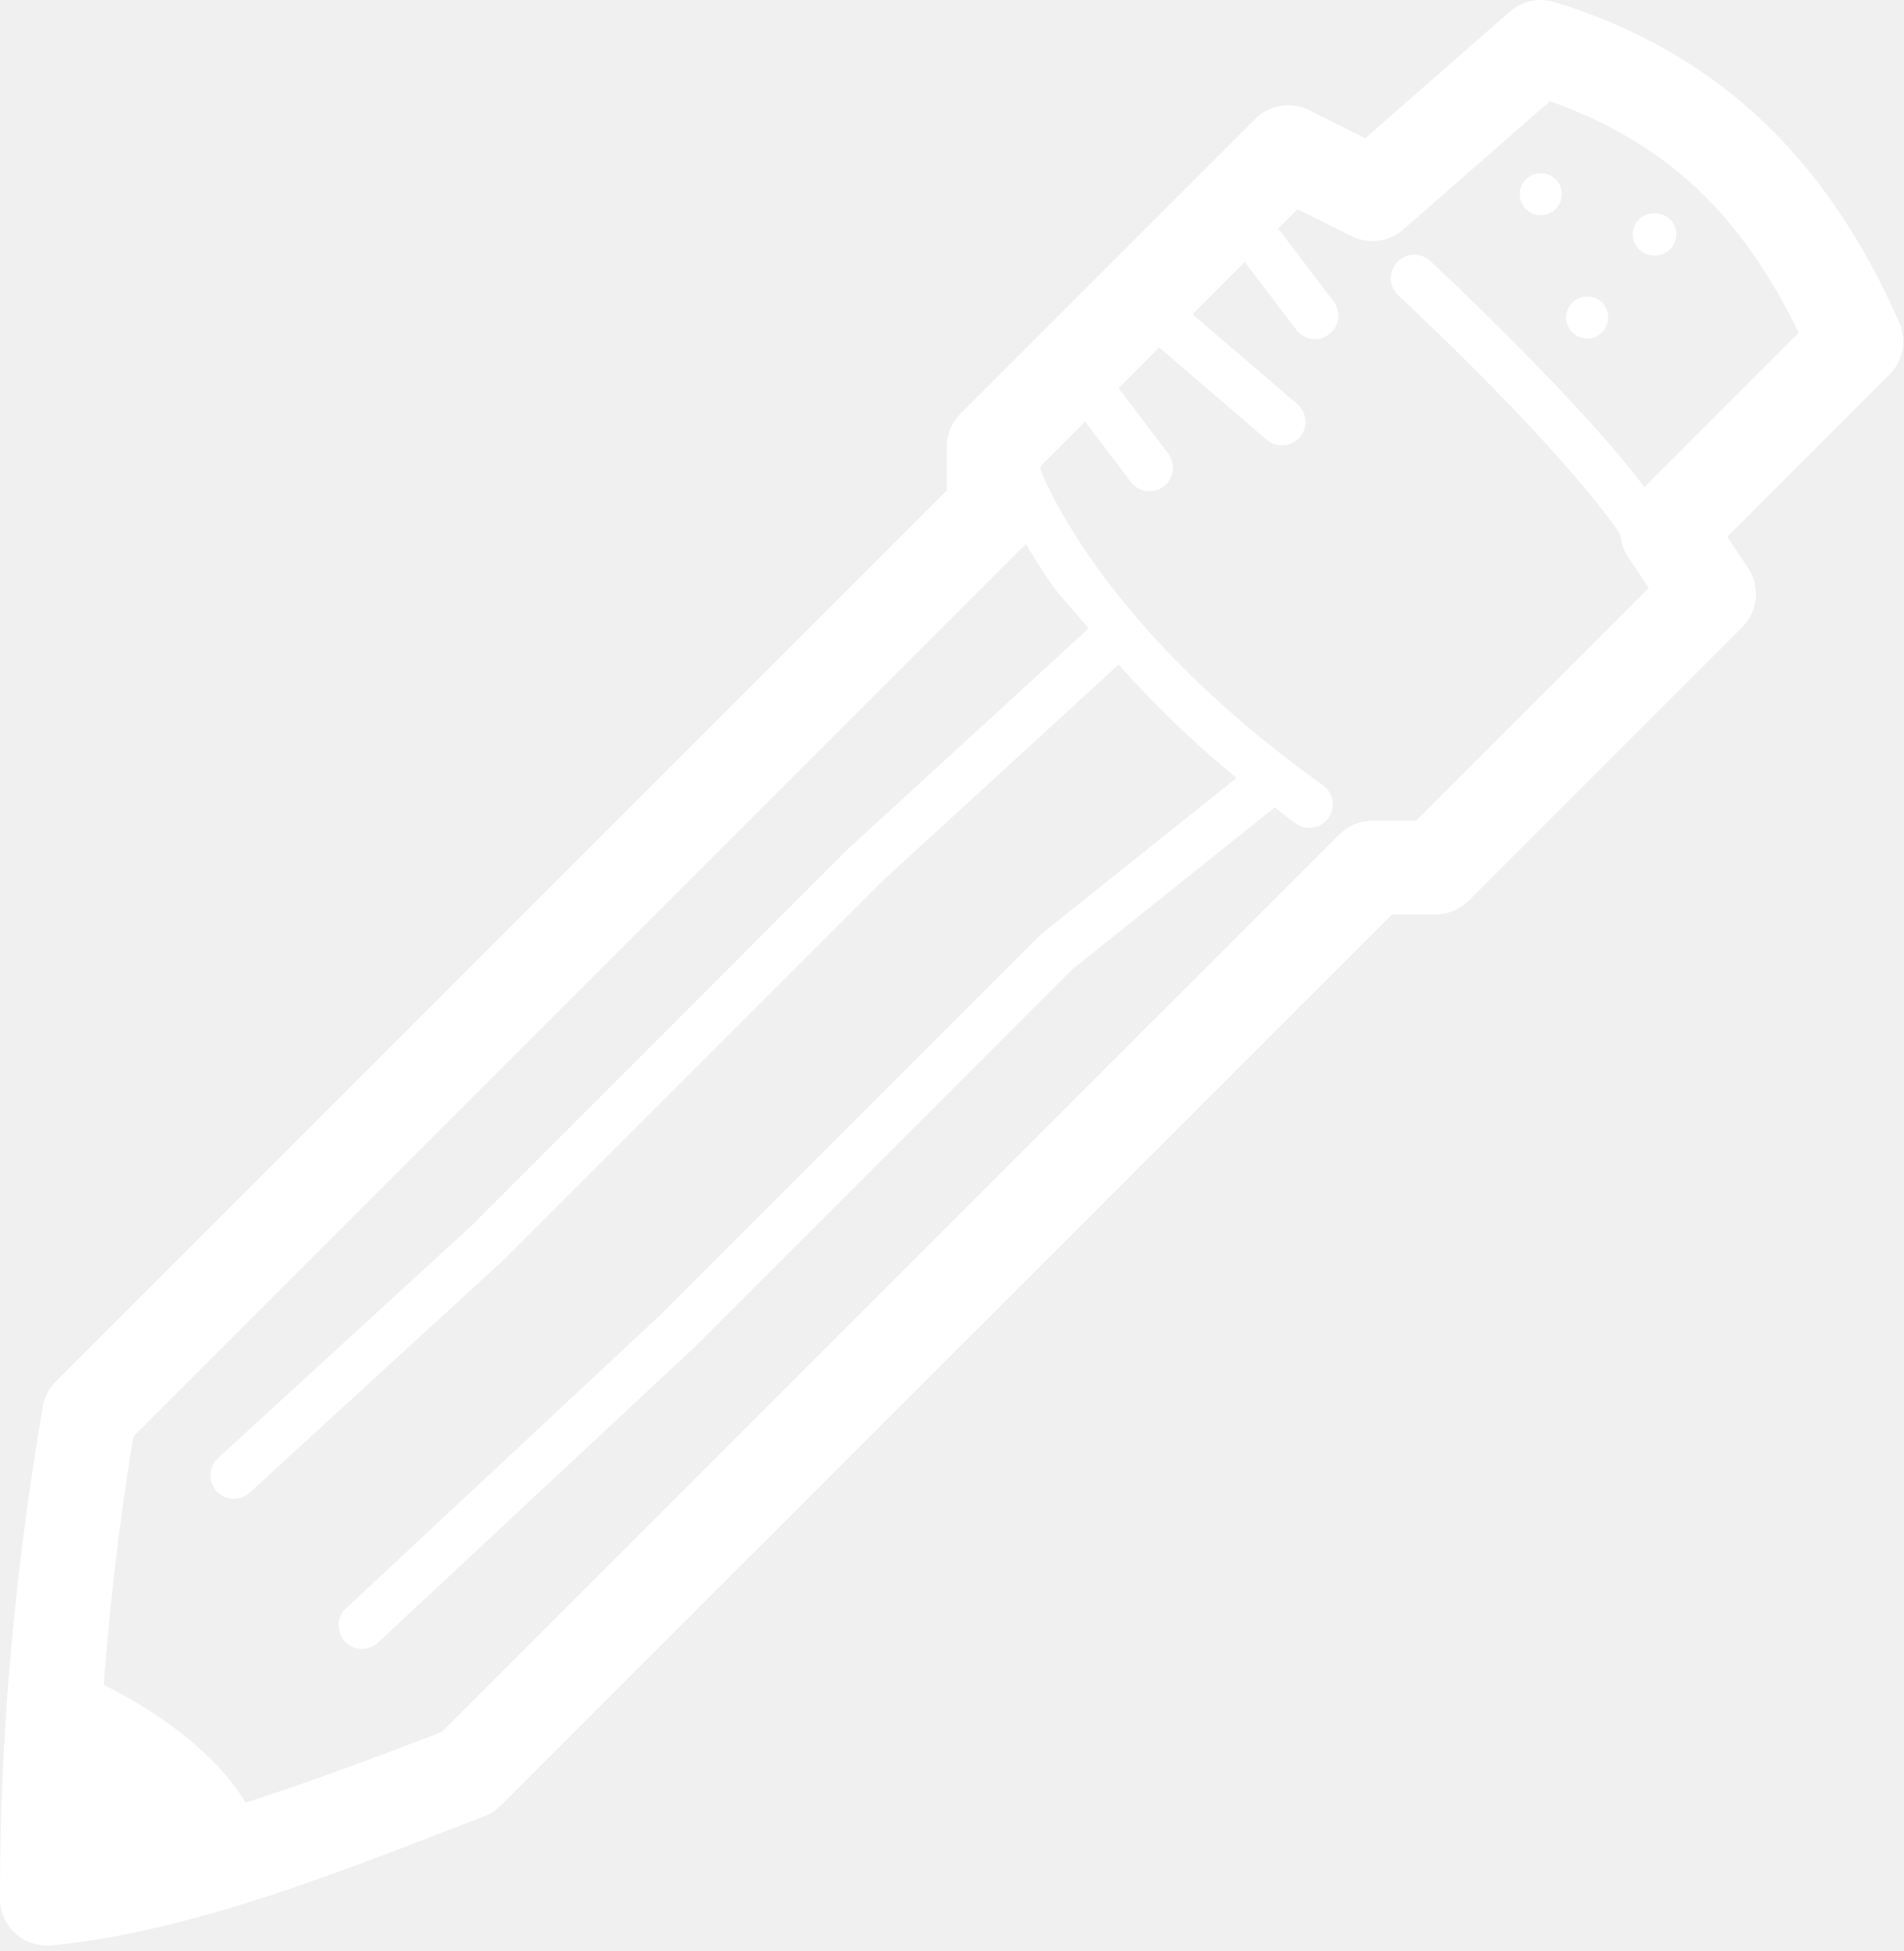
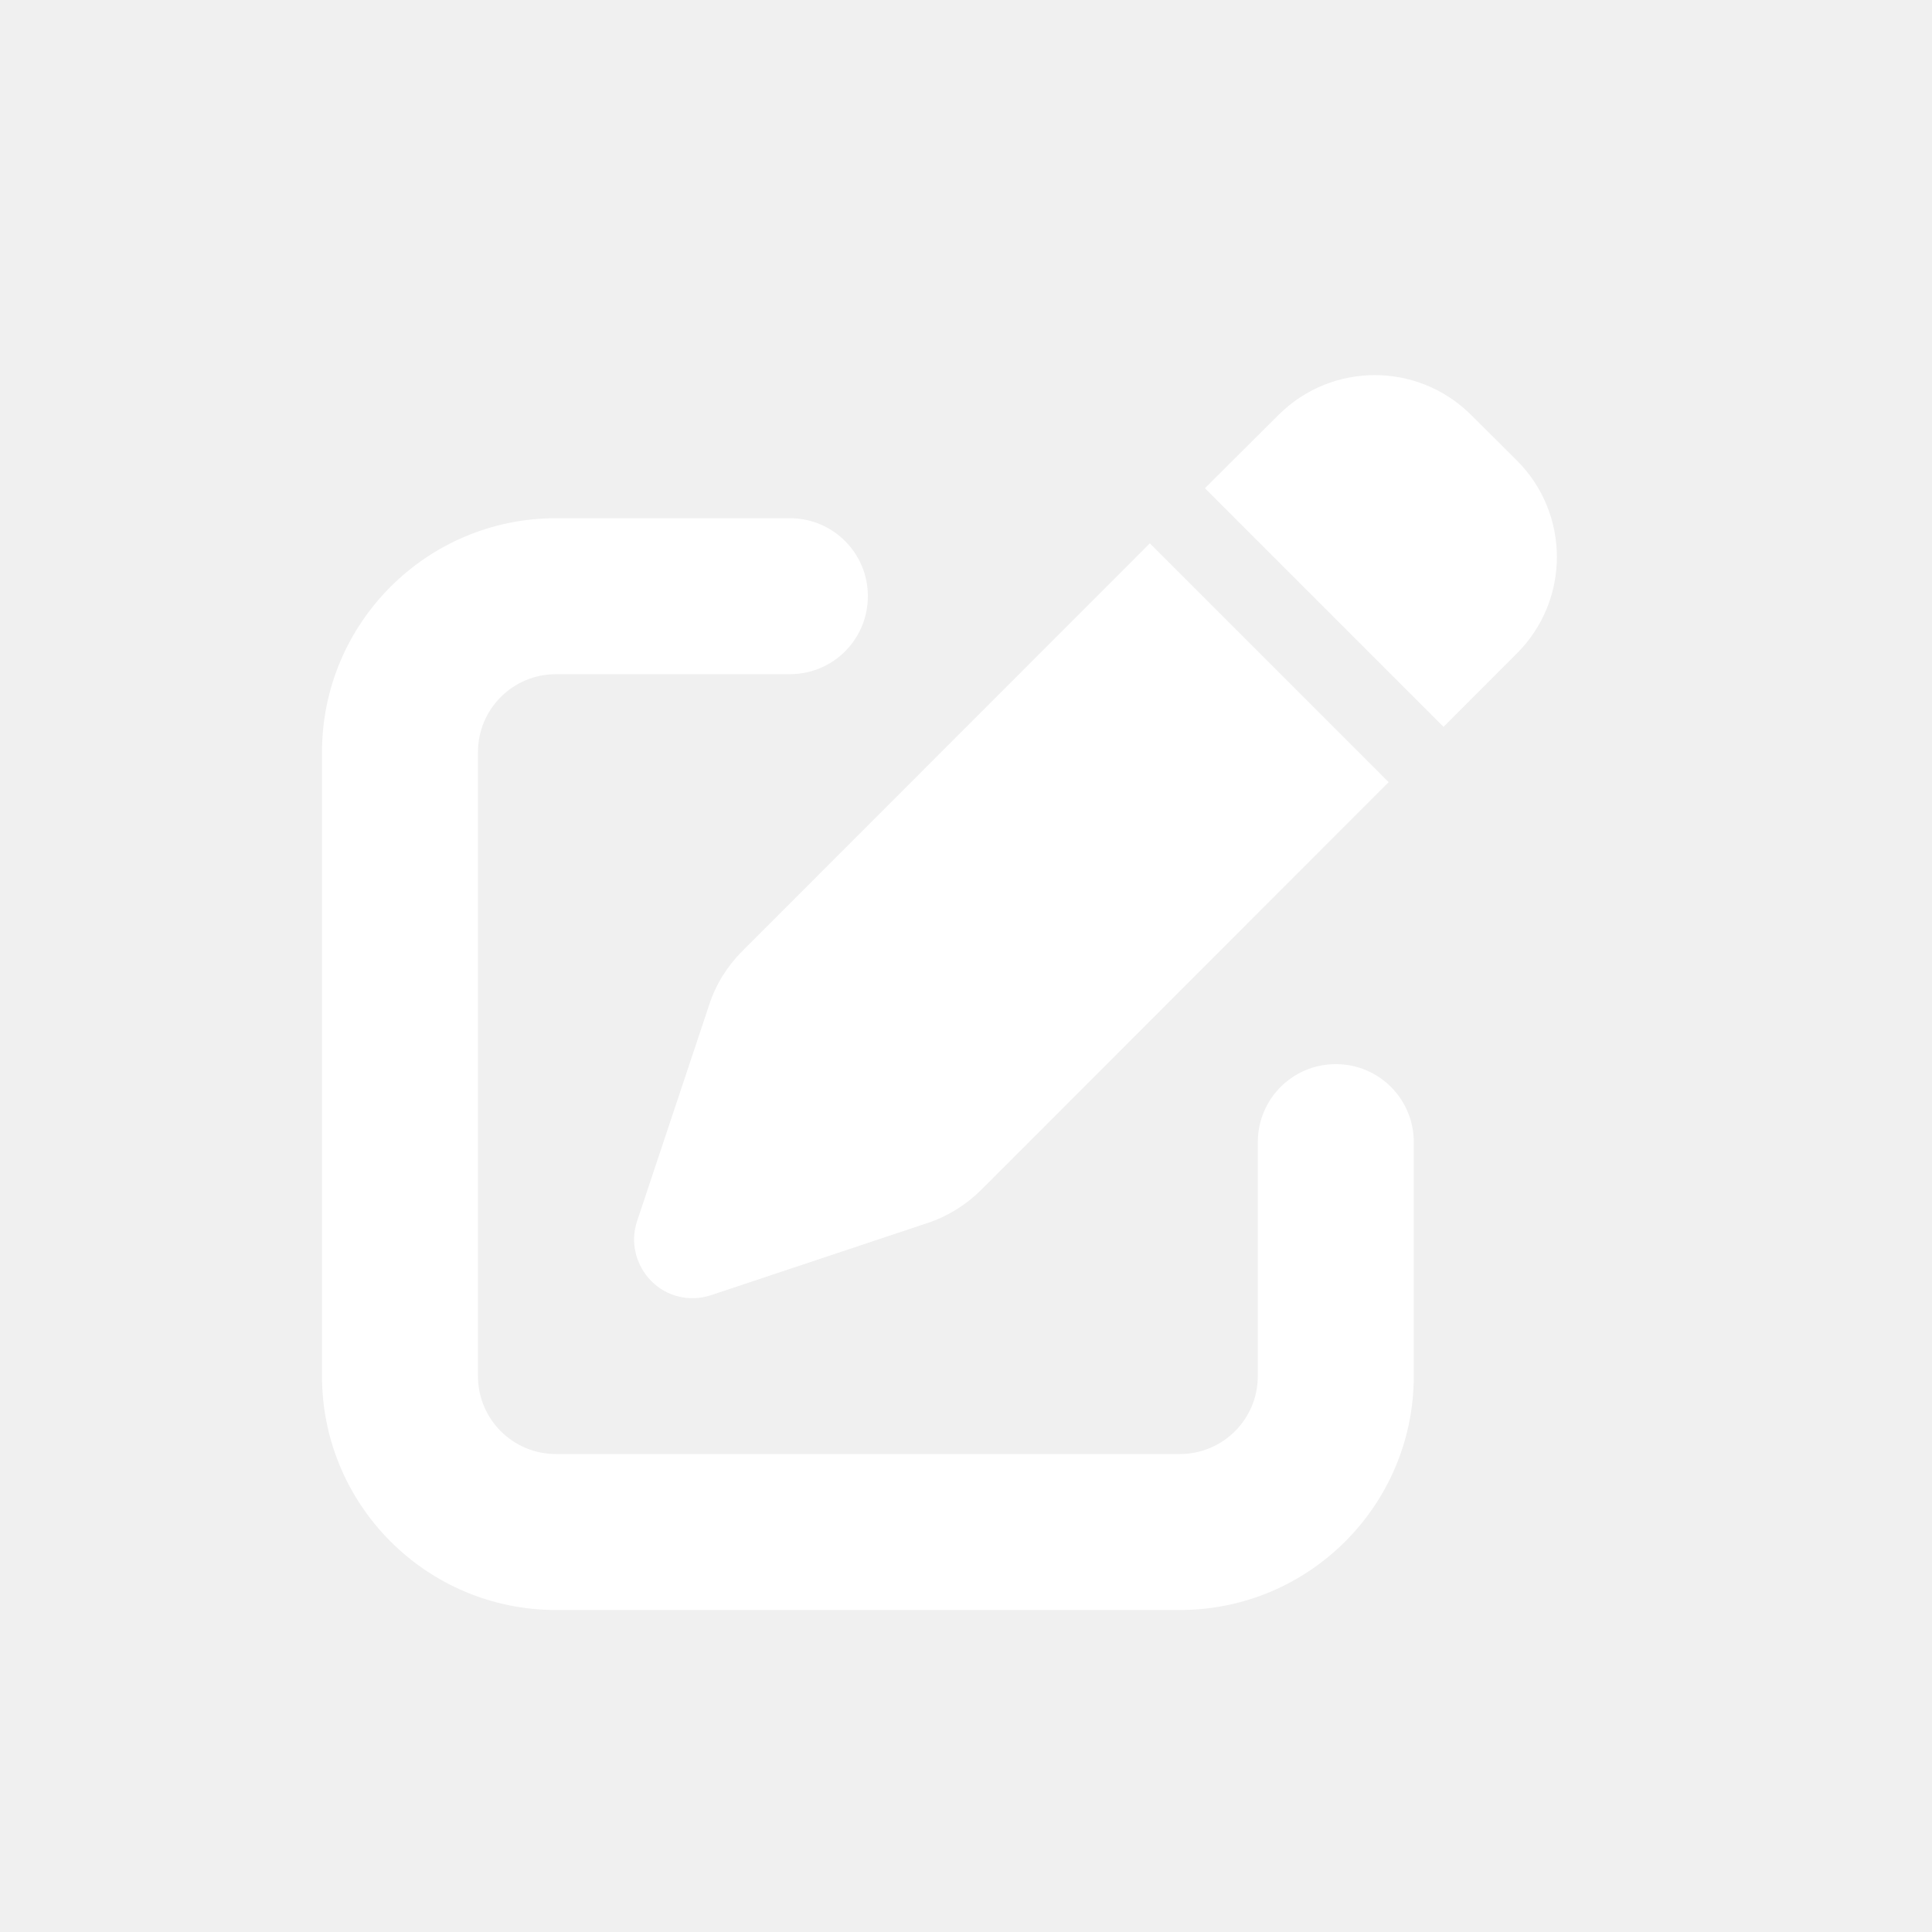
- <svg xmlns="http://www.w3.org/2000/svg" width="40" height="41" viewBox="0 0 40 41" fill="none">
-   <path d="M32.38 3.54511e-06C32.142 0 31.912 0.087 31.733 0.243L28.694 2.905L27.516 2.316C27.331 2.223 27.122 2.191 26.918 2.224C26.713 2.257 26.525 2.353 26.379 2.5L20.188 8.691C20.003 8.875 19.899 9.126 19.899 9.387V10.306L1.173 29.032C1.029 29.177 0.933 29.362 0.899 29.563C0.238 33.448 -0.003 36.826 3.76387e-05 39.901C0 40.038 0.029 40.173 0.084 40.298C0.139 40.423 0.22 40.535 0.321 40.627C0.422 40.719 0.54 40.79 0.67 40.833C0.799 40.877 0.937 40.893 1.073 40.881C4.106 40.611 7.674 39.127 10.181 38.167C10.31 38.117 10.428 38.041 10.525 37.943L29.253 19.217H30.17C30.3 19.217 30.428 19.192 30.548 19.142C30.668 19.092 30.776 19.02 30.868 18.928L36.616 13.179C36.777 13.018 36.878 12.806 36.9 12.579C36.922 12.353 36.866 12.125 36.739 11.936L36.303 11.281L39.711 7.873C39.852 7.733 39.946 7.553 39.983 7.359C40.02 7.164 39.997 6.962 39.917 6.781C38.404 3.328 36.095 1.096 32.672 0.043C32.577 0.014 32.479 -0 32.38 3.54511e-06ZM32.574 2.127C35.011 2.995 36.578 4.477 37.804 6.993L34.559 10.238C33.913 9.374 32.979 8.376 32.118 7.498C31.024 6.382 30.064 5.489 30.064 5.489C30.017 5.443 29.96 5.407 29.899 5.384C29.837 5.361 29.771 5.35 29.706 5.352C29.608 5.356 29.513 5.388 29.433 5.446C29.354 5.504 29.294 5.584 29.26 5.676C29.226 5.768 29.221 5.868 29.245 5.963C29.268 6.059 29.32 6.145 29.393 6.21C29.393 6.21 30.338 7.089 31.413 8.186C32.414 9.208 33.526 10.437 34.054 11.233C34.067 11.401 34.123 11.562 34.216 11.702L34.652 12.357L29.762 17.247H28.845C28.583 17.247 28.333 17.35 28.148 17.535L9.285 36.397C8.043 36.873 6.602 37.419 5.164 37.883C4.362 36.566 2.79 35.707 2.181 35.409C2.303 33.775 2.494 32.056 2.803 30.189L21.561 11.431C21.711 11.688 21.886 11.968 22.097 12.273C22.286 12.546 22.634 12.902 22.878 13.208L17.848 17.818C17.843 17.823 17.837 17.828 17.832 17.832L9.881 25.785L4.582 30.642C4.485 30.73 4.428 30.853 4.422 30.983C4.417 31.114 4.463 31.241 4.551 31.338C4.639 31.434 4.762 31.491 4.893 31.497C5.024 31.503 5.151 31.456 5.247 31.368L10.554 26.504C10.559 26.499 10.565 26.494 10.57 26.489L18.522 18.537L23.51 13.965C24.185 14.72 24.974 15.516 25.988 16.349L21.903 19.615C21.889 19.627 21.875 19.639 21.863 19.652L13.909 27.605L7.282 33.791C7.233 33.834 7.193 33.887 7.165 33.947C7.137 34.006 7.12 34.07 7.117 34.136C7.114 34.201 7.124 34.267 7.147 34.328C7.17 34.39 7.204 34.447 7.249 34.495C7.294 34.543 7.348 34.581 7.408 34.608C7.468 34.635 7.532 34.65 7.598 34.651C7.663 34.653 7.729 34.641 7.79 34.617C7.851 34.593 7.907 34.557 7.954 34.511L14.587 28.32C14.591 28.316 14.596 28.312 14.6 28.309L22.54 20.367L26.79 16.968C26.939 17.081 27.072 17.191 27.231 17.305C27.337 17.381 27.47 17.412 27.598 17.39C27.727 17.369 27.843 17.297 27.919 17.191C27.995 17.085 28.025 16.953 28.004 16.824C27.983 16.695 27.911 16.58 27.805 16.504C25.291 14.704 23.784 12.979 22.907 11.713C22.278 10.804 21.988 10.168 21.869 9.873V9.795L22.805 8.86L23.767 10.127C23.806 10.179 23.855 10.222 23.91 10.255C23.966 10.287 24.028 10.309 24.092 10.317C24.156 10.326 24.221 10.322 24.284 10.306C24.347 10.29 24.405 10.261 24.457 10.222C24.509 10.183 24.552 10.134 24.585 10.078C24.617 10.022 24.639 9.96 24.647 9.896C24.656 9.832 24.652 9.767 24.636 9.704C24.619 9.642 24.591 9.583 24.552 9.531L23.508 8.157L24.362 7.302L26.623 9.241C26.672 9.283 26.729 9.315 26.791 9.335C26.852 9.355 26.917 9.363 26.982 9.358C27.046 9.353 27.109 9.336 27.167 9.306C27.225 9.277 27.276 9.237 27.318 9.188C27.36 9.138 27.392 9.081 27.413 9.02C27.433 8.958 27.44 8.893 27.435 8.829C27.43 8.764 27.413 8.701 27.384 8.644C27.354 8.586 27.314 8.535 27.265 8.492L25.061 6.604L26.16 5.504L27.233 6.916C27.271 6.971 27.32 7.017 27.376 7.051C27.432 7.086 27.495 7.11 27.56 7.12C27.626 7.13 27.693 7.127 27.757 7.111C27.821 7.094 27.881 7.065 27.934 7.025C27.987 6.985 28.031 6.935 28.064 6.878C28.096 6.82 28.117 6.757 28.125 6.691C28.133 6.625 28.127 6.558 28.109 6.495C28.09 6.431 28.059 6.372 28.017 6.321L26.863 4.802L27.27 4.395L28.404 4.962C28.579 5.05 28.776 5.083 28.97 5.058C29.164 5.034 29.346 4.952 29.493 4.823L32.574 2.127ZM32.382 3.639C32.138 3.639 31.94 3.836 31.94 4.08C31.94 4.325 32.138 4.523 32.382 4.523C32.627 4.523 32.825 4.324 32.825 4.08C32.825 3.836 32.626 3.639 32.382 3.639ZM34.773 4.483C34.714 4.481 34.654 4.491 34.599 4.513C34.544 4.534 34.493 4.566 34.45 4.607C34.408 4.649 34.374 4.698 34.35 4.753C34.327 4.807 34.315 4.866 34.315 4.925C34.315 4.985 34.327 5.044 34.35 5.098C34.374 5.153 34.408 5.202 34.45 5.244C34.493 5.285 34.544 5.317 34.599 5.338C34.654 5.36 34.714 5.37 34.773 5.368C34.832 5.37 34.891 5.36 34.947 5.338C35.002 5.317 35.053 5.285 35.096 5.244C35.138 5.202 35.172 5.153 35.196 5.098C35.219 5.044 35.231 4.985 35.231 4.925C35.231 4.866 35.219 4.807 35.196 4.753C35.172 4.698 35.138 4.649 35.096 4.607C35.053 4.566 35.002 4.534 34.947 4.513C34.891 4.491 34.832 4.481 34.773 4.483ZM33.358 6.23C33.114 6.23 32.916 6.428 32.915 6.672C32.915 6.916 33.114 7.114 33.358 7.114C33.602 7.114 33.8 6.916 33.8 6.672C33.8 6.428 33.602 6.23 33.358 6.23Z" fill="white" />
+ <svg xmlns="http://www.w3.org/2000/svg" width="48" height="48" viewBox="0 0 48 48" fill="none">
+   <g clip-path="url(#clip0_160_813)">
+     <path d="M36.554 10.314C35.228 8.988 33.085 8.988 31.759 10.314L29.936 12.13L35.864 18.058L37.686 16.235C39.012 14.909 39.012 12.766 37.686 11.44L36.554 10.314ZM18.438 23.634C18.069 24.003 17.784 24.458 17.621 24.96L15.829 30.337C15.653 30.857 15.792 31.433 16.18 31.826C16.567 32.22 17.143 32.353 17.669 32.177L23.046 30.385C23.542 30.222 23.997 29.937 24.372 29.568L34.501 19.432L28.568 13.499L18.438 23.634ZM13.812 12.875C10.604 12.875 8 15.479 8 18.688V34.188C8 37.397 10.604 40 13.812 40H29.312C32.522 40 35.125 37.397 35.125 34.188V28.375C35.125 27.303 34.259 26.438 33.188 26.438C32.116 26.438 31.25 27.303 31.25 28.375V34.188C31.25 35.259 30.384 36.125 29.312 36.125H13.812C12.741 36.125 11.875 35.259 11.875 34.188V18.688C11.875 17.616 12.741 16.75 13.812 16.75H19.625C20.697 16.75 21.562 15.884 21.562 14.812C21.562 13.741 20.697 12.875 19.625 12.875H13.812Z" fill="white" />
+   </g>
+   <defs>
+     <clipPath id="clip0_160_813">
+       <rect width="31" height="31" fill="white" transform="translate(8 9)" />
+     </clipPath>
+   </defs>
</svg>
